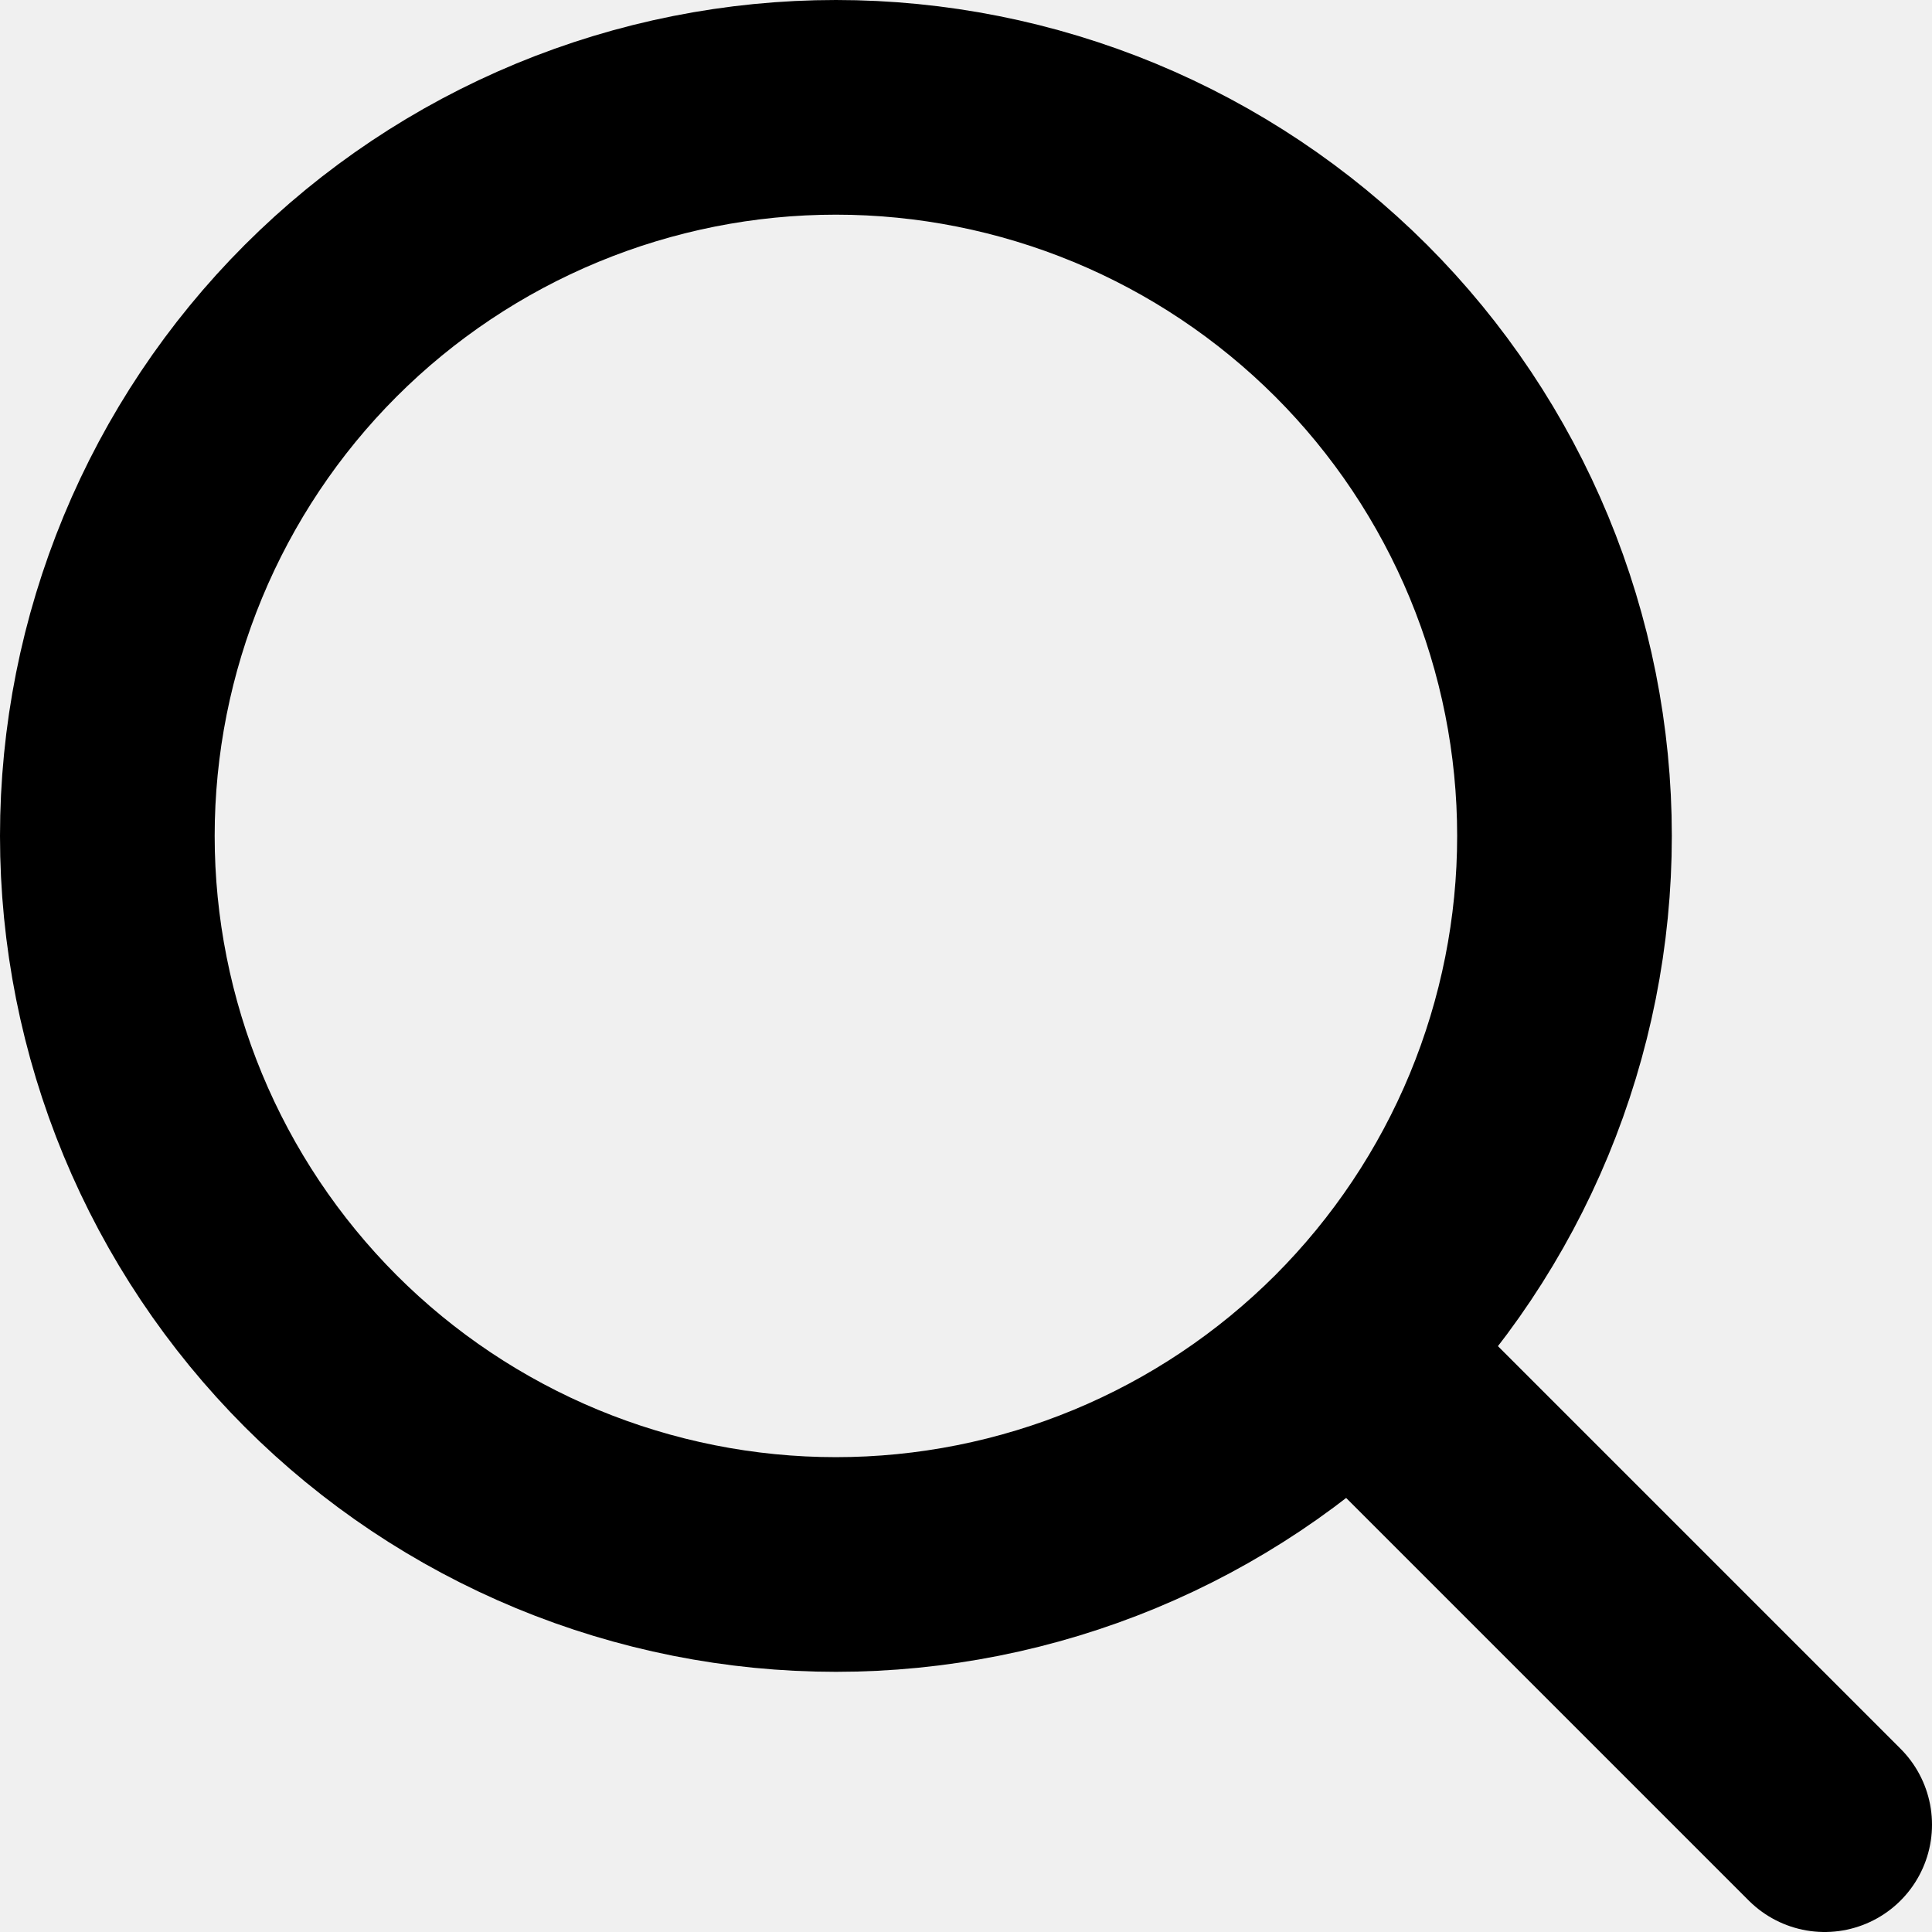
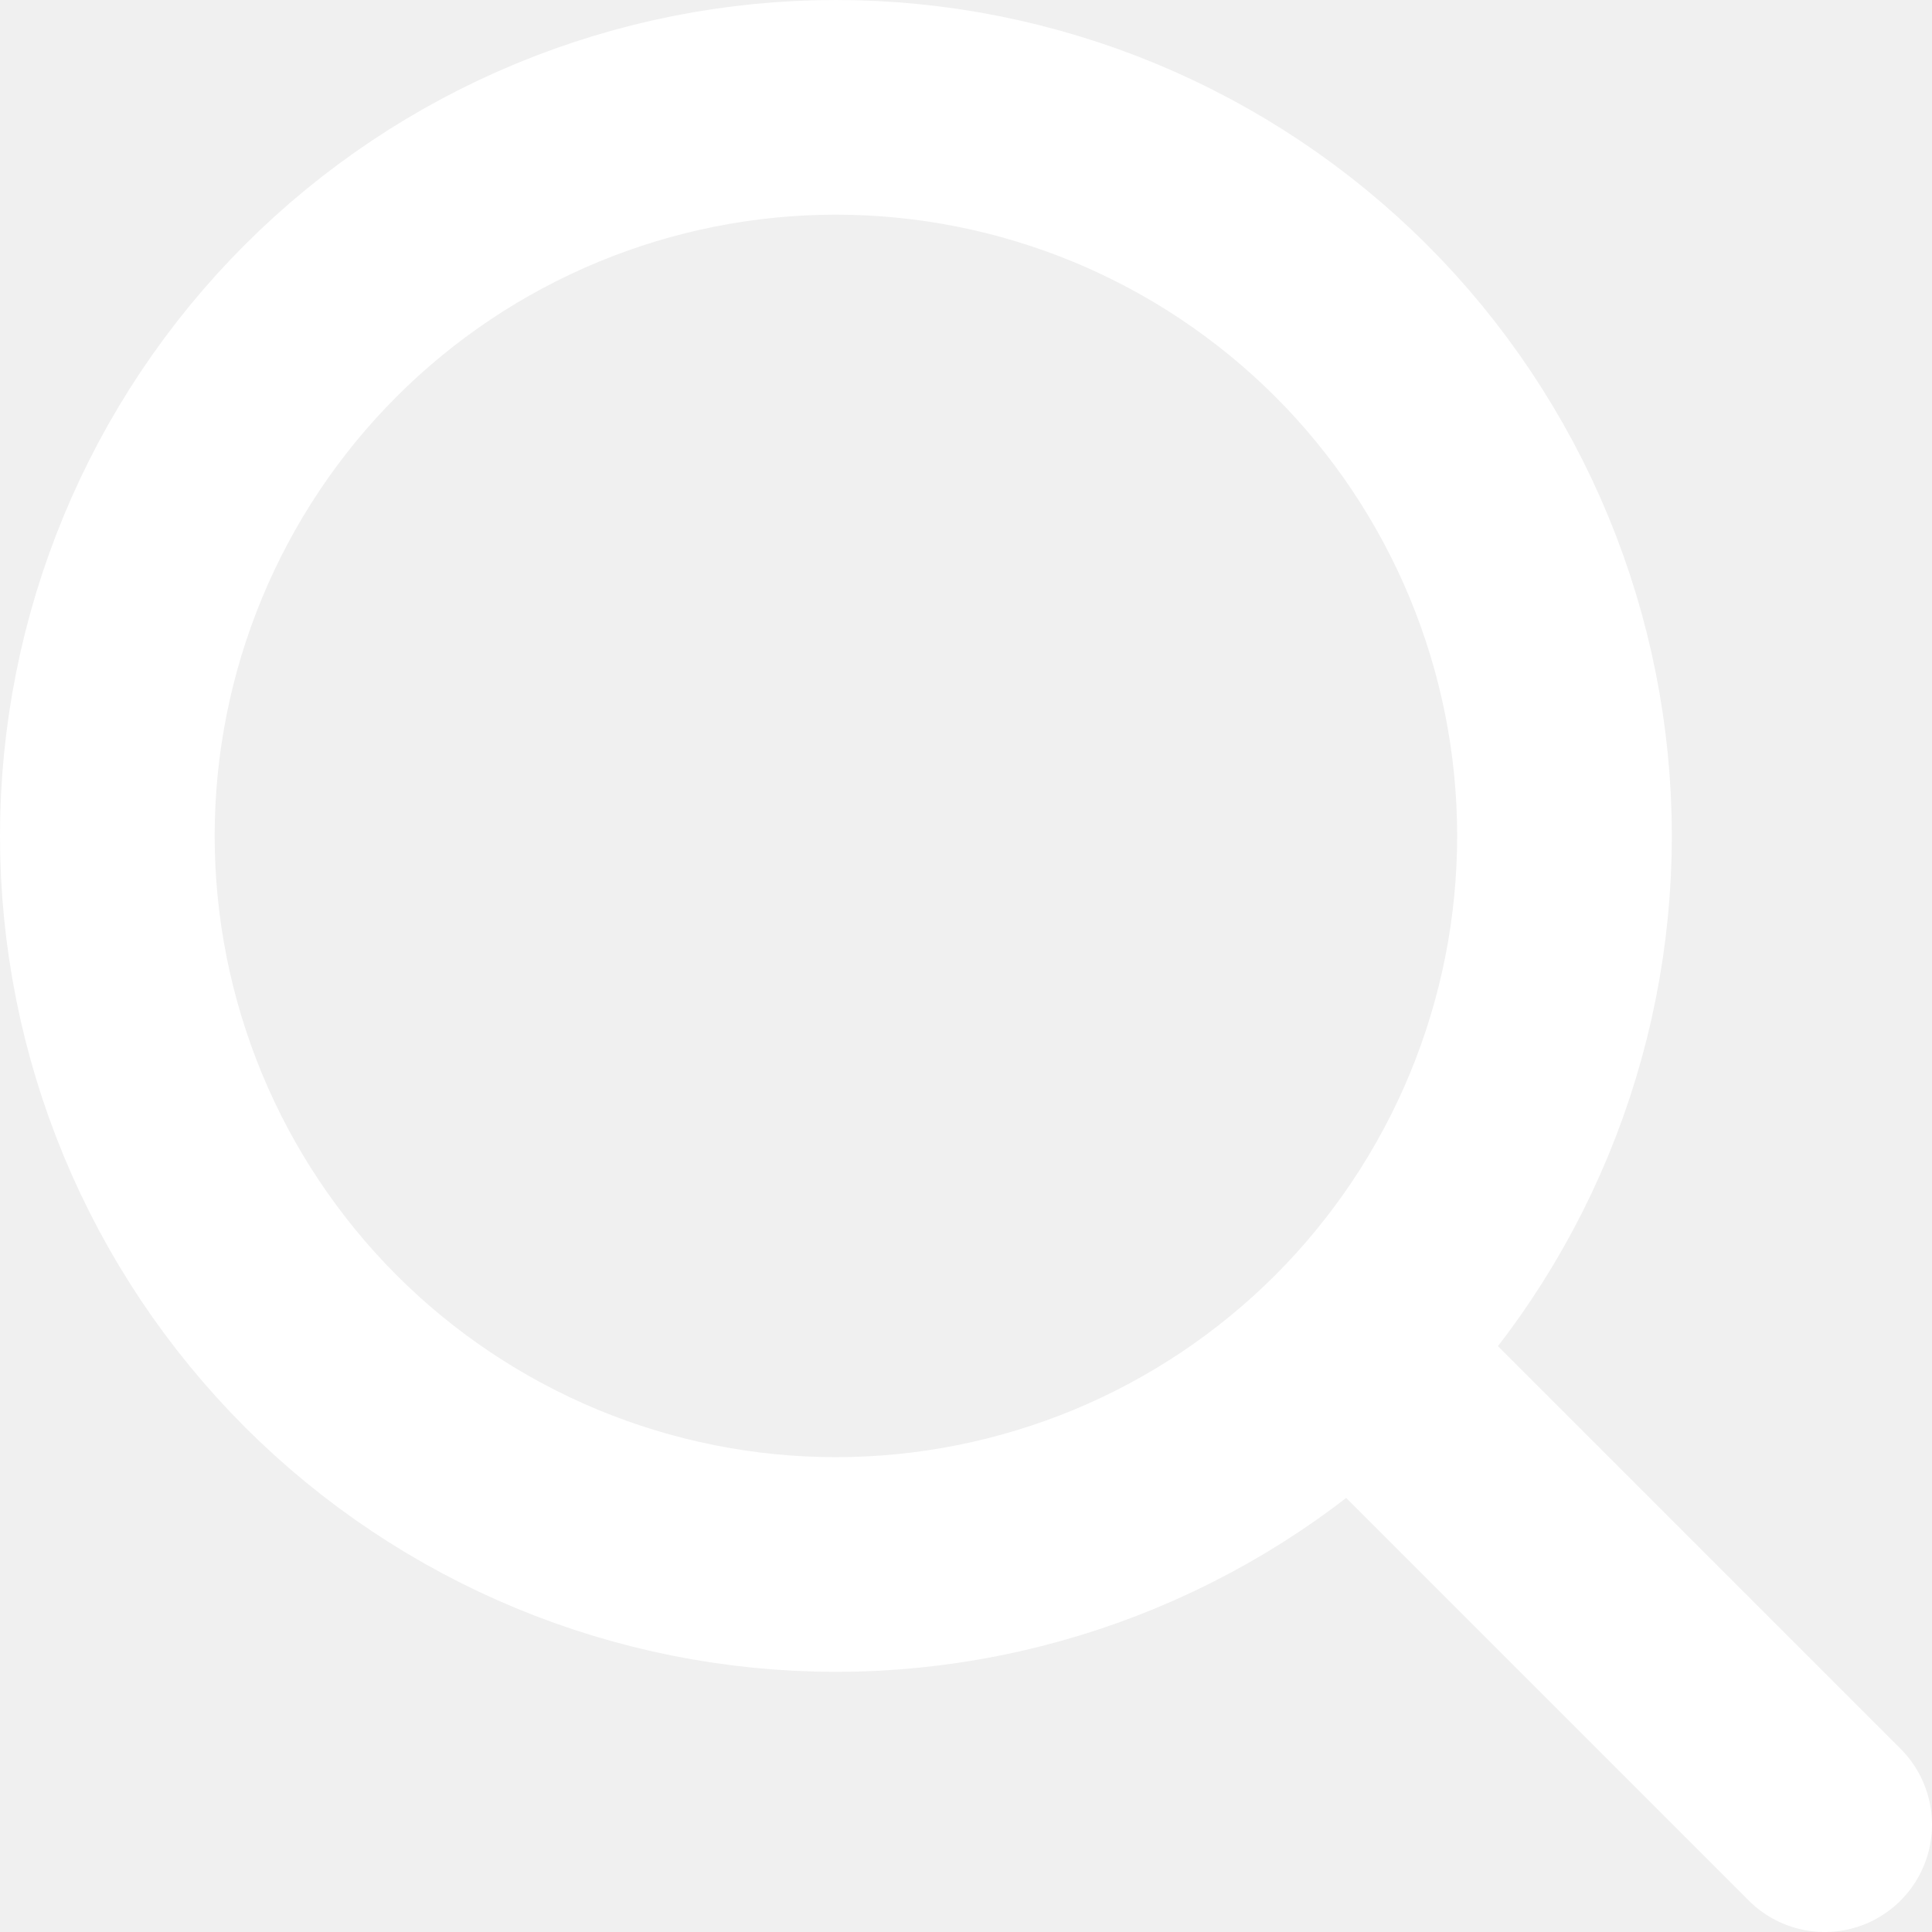
- <svg xmlns="http://www.w3.org/2000/svg" width="24" height="24" viewBox="0 0 18 18" fill="none">
-   <path d="M17 17L12.636 12.636M1 7.788C1 8.679 1.176 9.562 1.517 10.386C1.858 11.209 2.358 11.957 2.988 12.588C3.618 13.218 4.367 13.718 5.19 14.059C6.014 14.4 6.896 14.576 7.788 14.576C8.679 14.576 9.562 14.4 10.386 14.059C11.209 13.718 11.957 13.218 12.588 12.588C13.218 11.957 13.718 11.209 14.059 10.386C14.4 9.562 14.576 8.679 14.576 7.788C14.576 6.896 14.4 6.014 14.059 5.19C13.718 4.367 13.218 3.618 12.588 2.988C11.957 2.358 11.209 1.858 10.386 1.517C9.562 1.176 8.679 1 7.788 1C6.896 1 6.014 1.176 5.19 1.517C4.367 1.858 3.618 2.358 2.988 2.988C2.358 3.618 1.858 4.367 1.517 5.19C1.176 6.014 1 6.896 1 7.788Z" stroke="black" stroke-width="2" stroke-linecap="round" stroke-linejoin="round" />
+ <svg xmlns="http://www.w3.org/2000/svg" width="20" height="20" viewBox="0 0 18 18" fill="none">
+   <path d="M17 17L12.636 12.636M1 7.788C1 8.679 1.176 9.562 1.517 10.386C1.858 11.209 2.358 11.957 2.988 12.588C3.618 13.218 4.367 13.718 5.19 14.059C6.014 14.4 6.896 14.576 7.788 14.576C8.679 14.576 9.562 14.4 10.386 14.059C11.209 13.718 11.957 13.218 12.588 12.588C13.218 11.957 13.718 11.209 14.059 10.386C14.4 9.562 14.576 8.679 14.576 7.788C14.576 6.896 14.4 6.014 14.059 5.19C13.718 4.367 13.218 3.618 12.588 2.988C11.957 2.358 11.209 1.858 10.386 1.517C9.562 1.176 8.679 1 7.788 1C6.896 1 6.014 1.176 5.19 1.517C4.367 1.858 3.618 2.358 2.988 2.988C2.358 3.618 1.858 4.367 1.517 5.19C1.176 6.014 1 6.896 1 7.788Z" stroke="white" stroke-width="2" stroke-linecap="round" stroke-linejoin="round" />
</svg>
